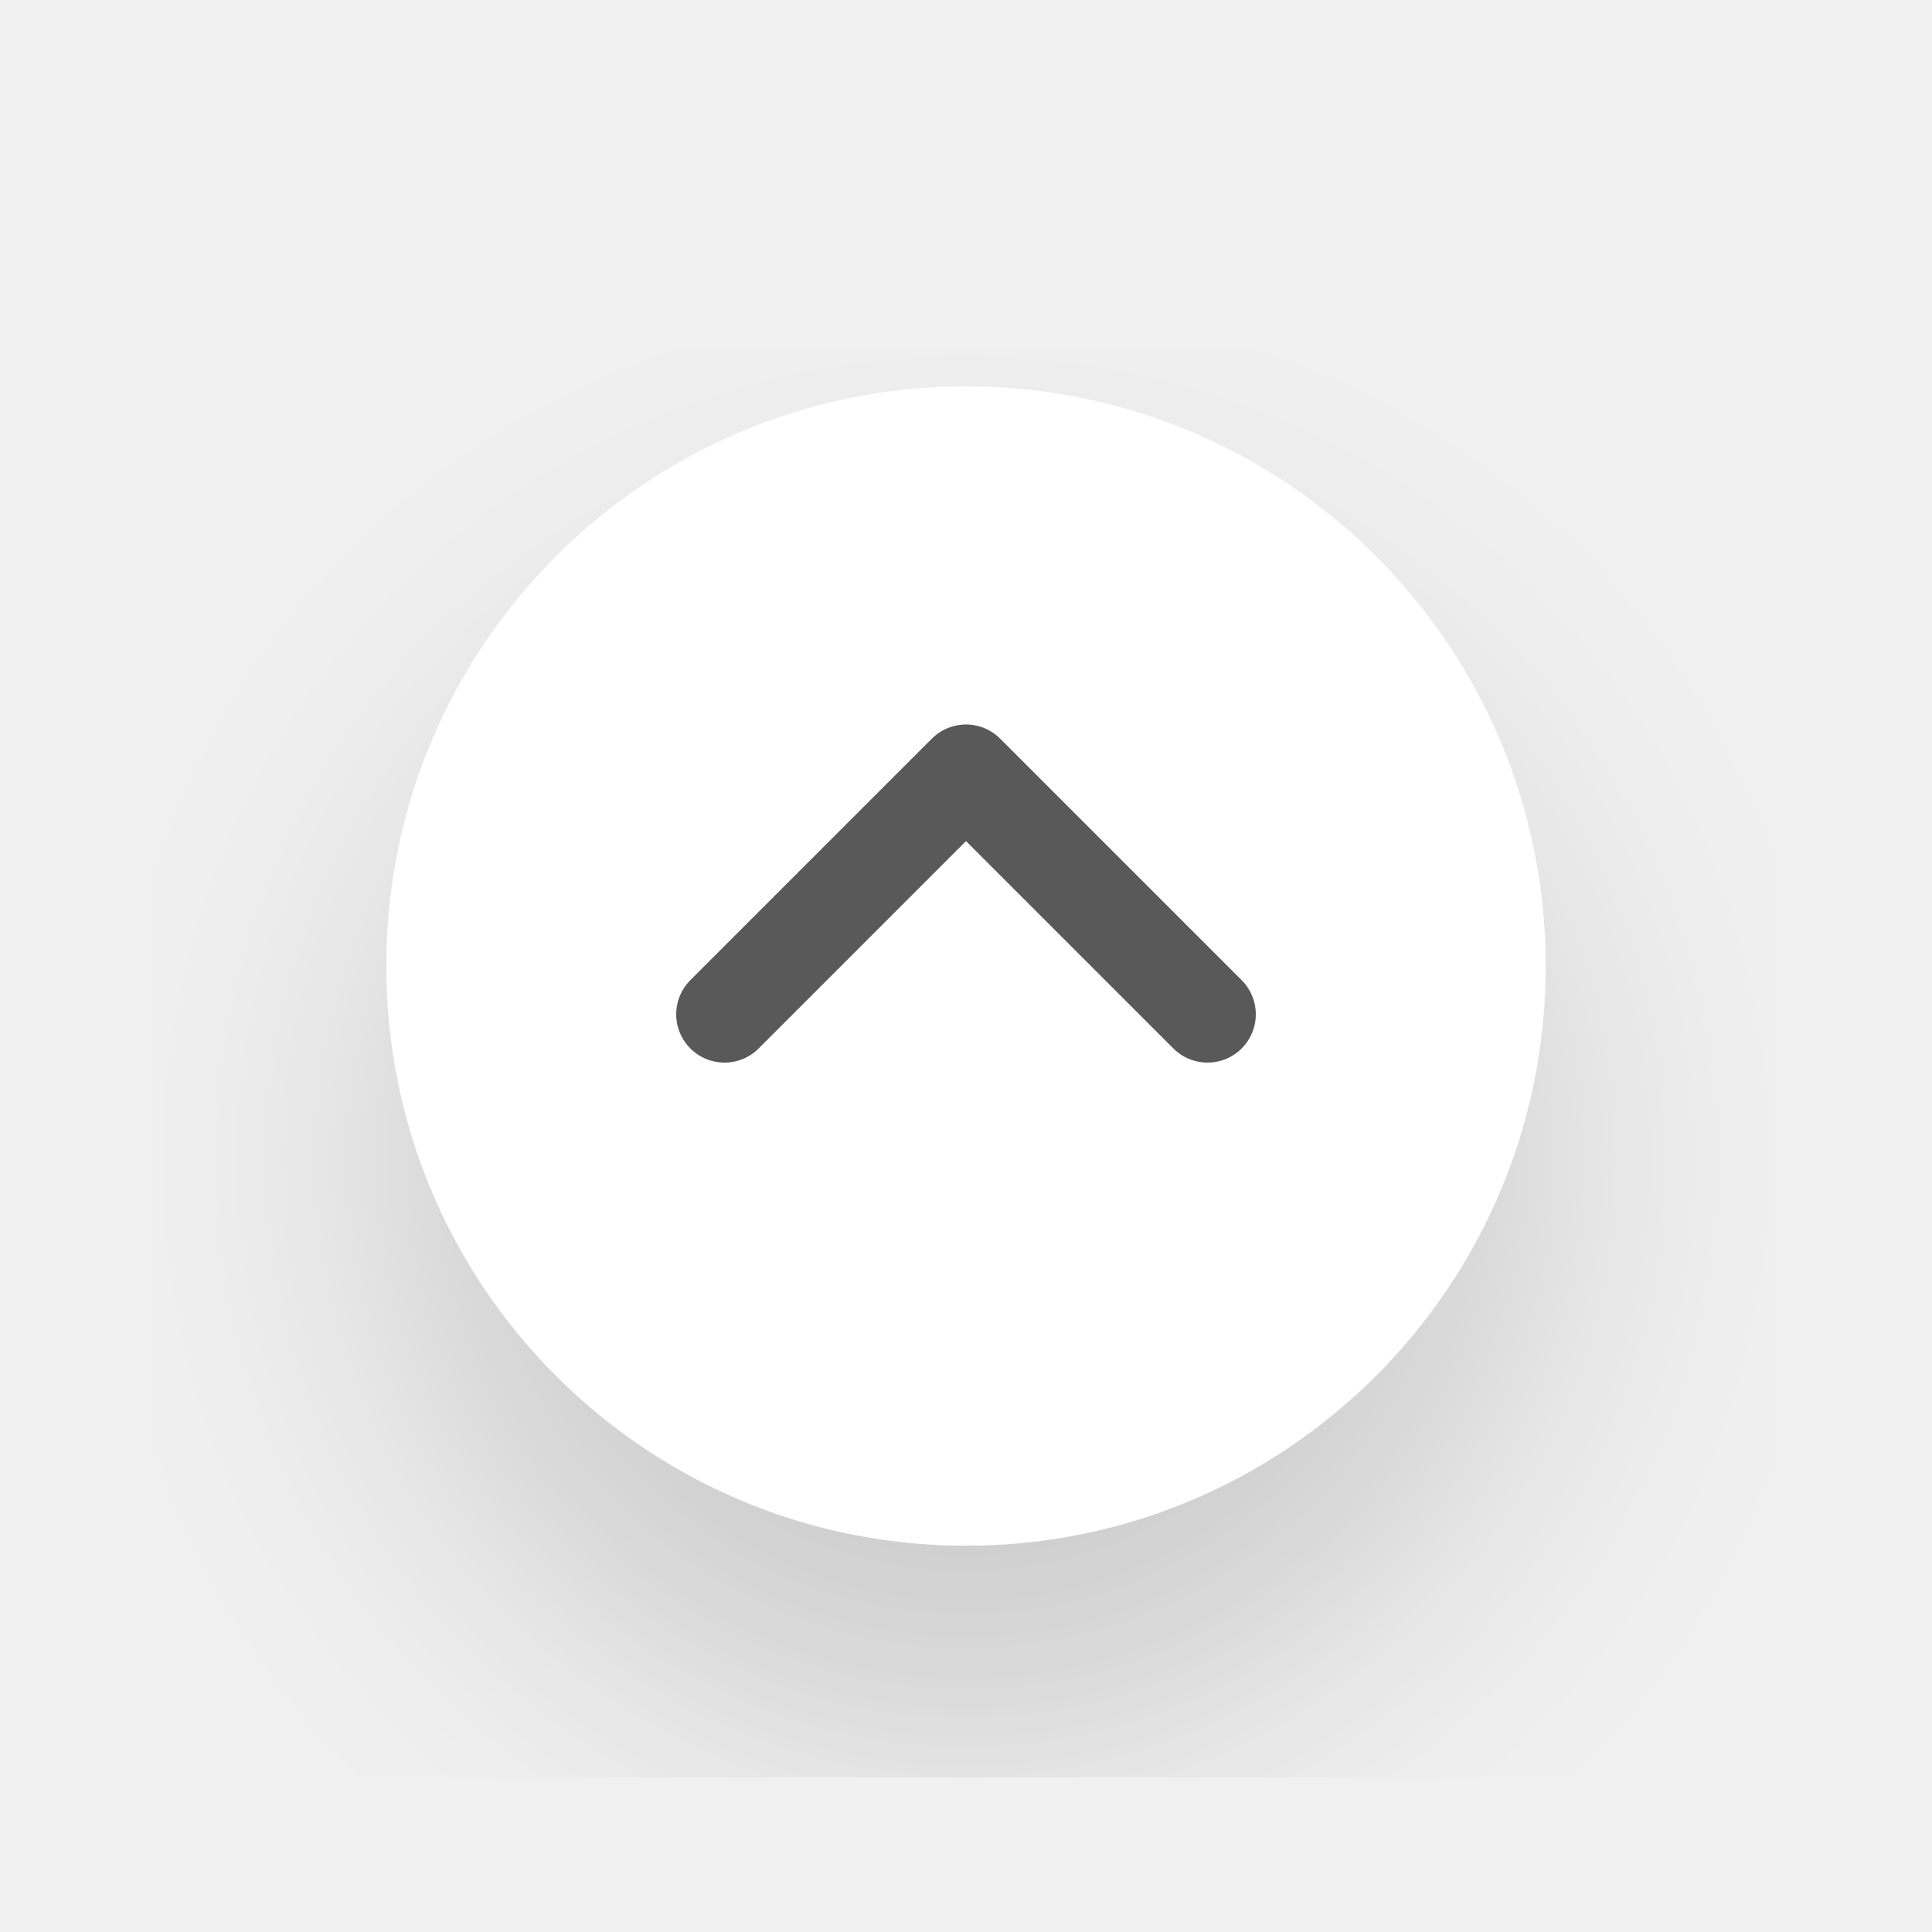
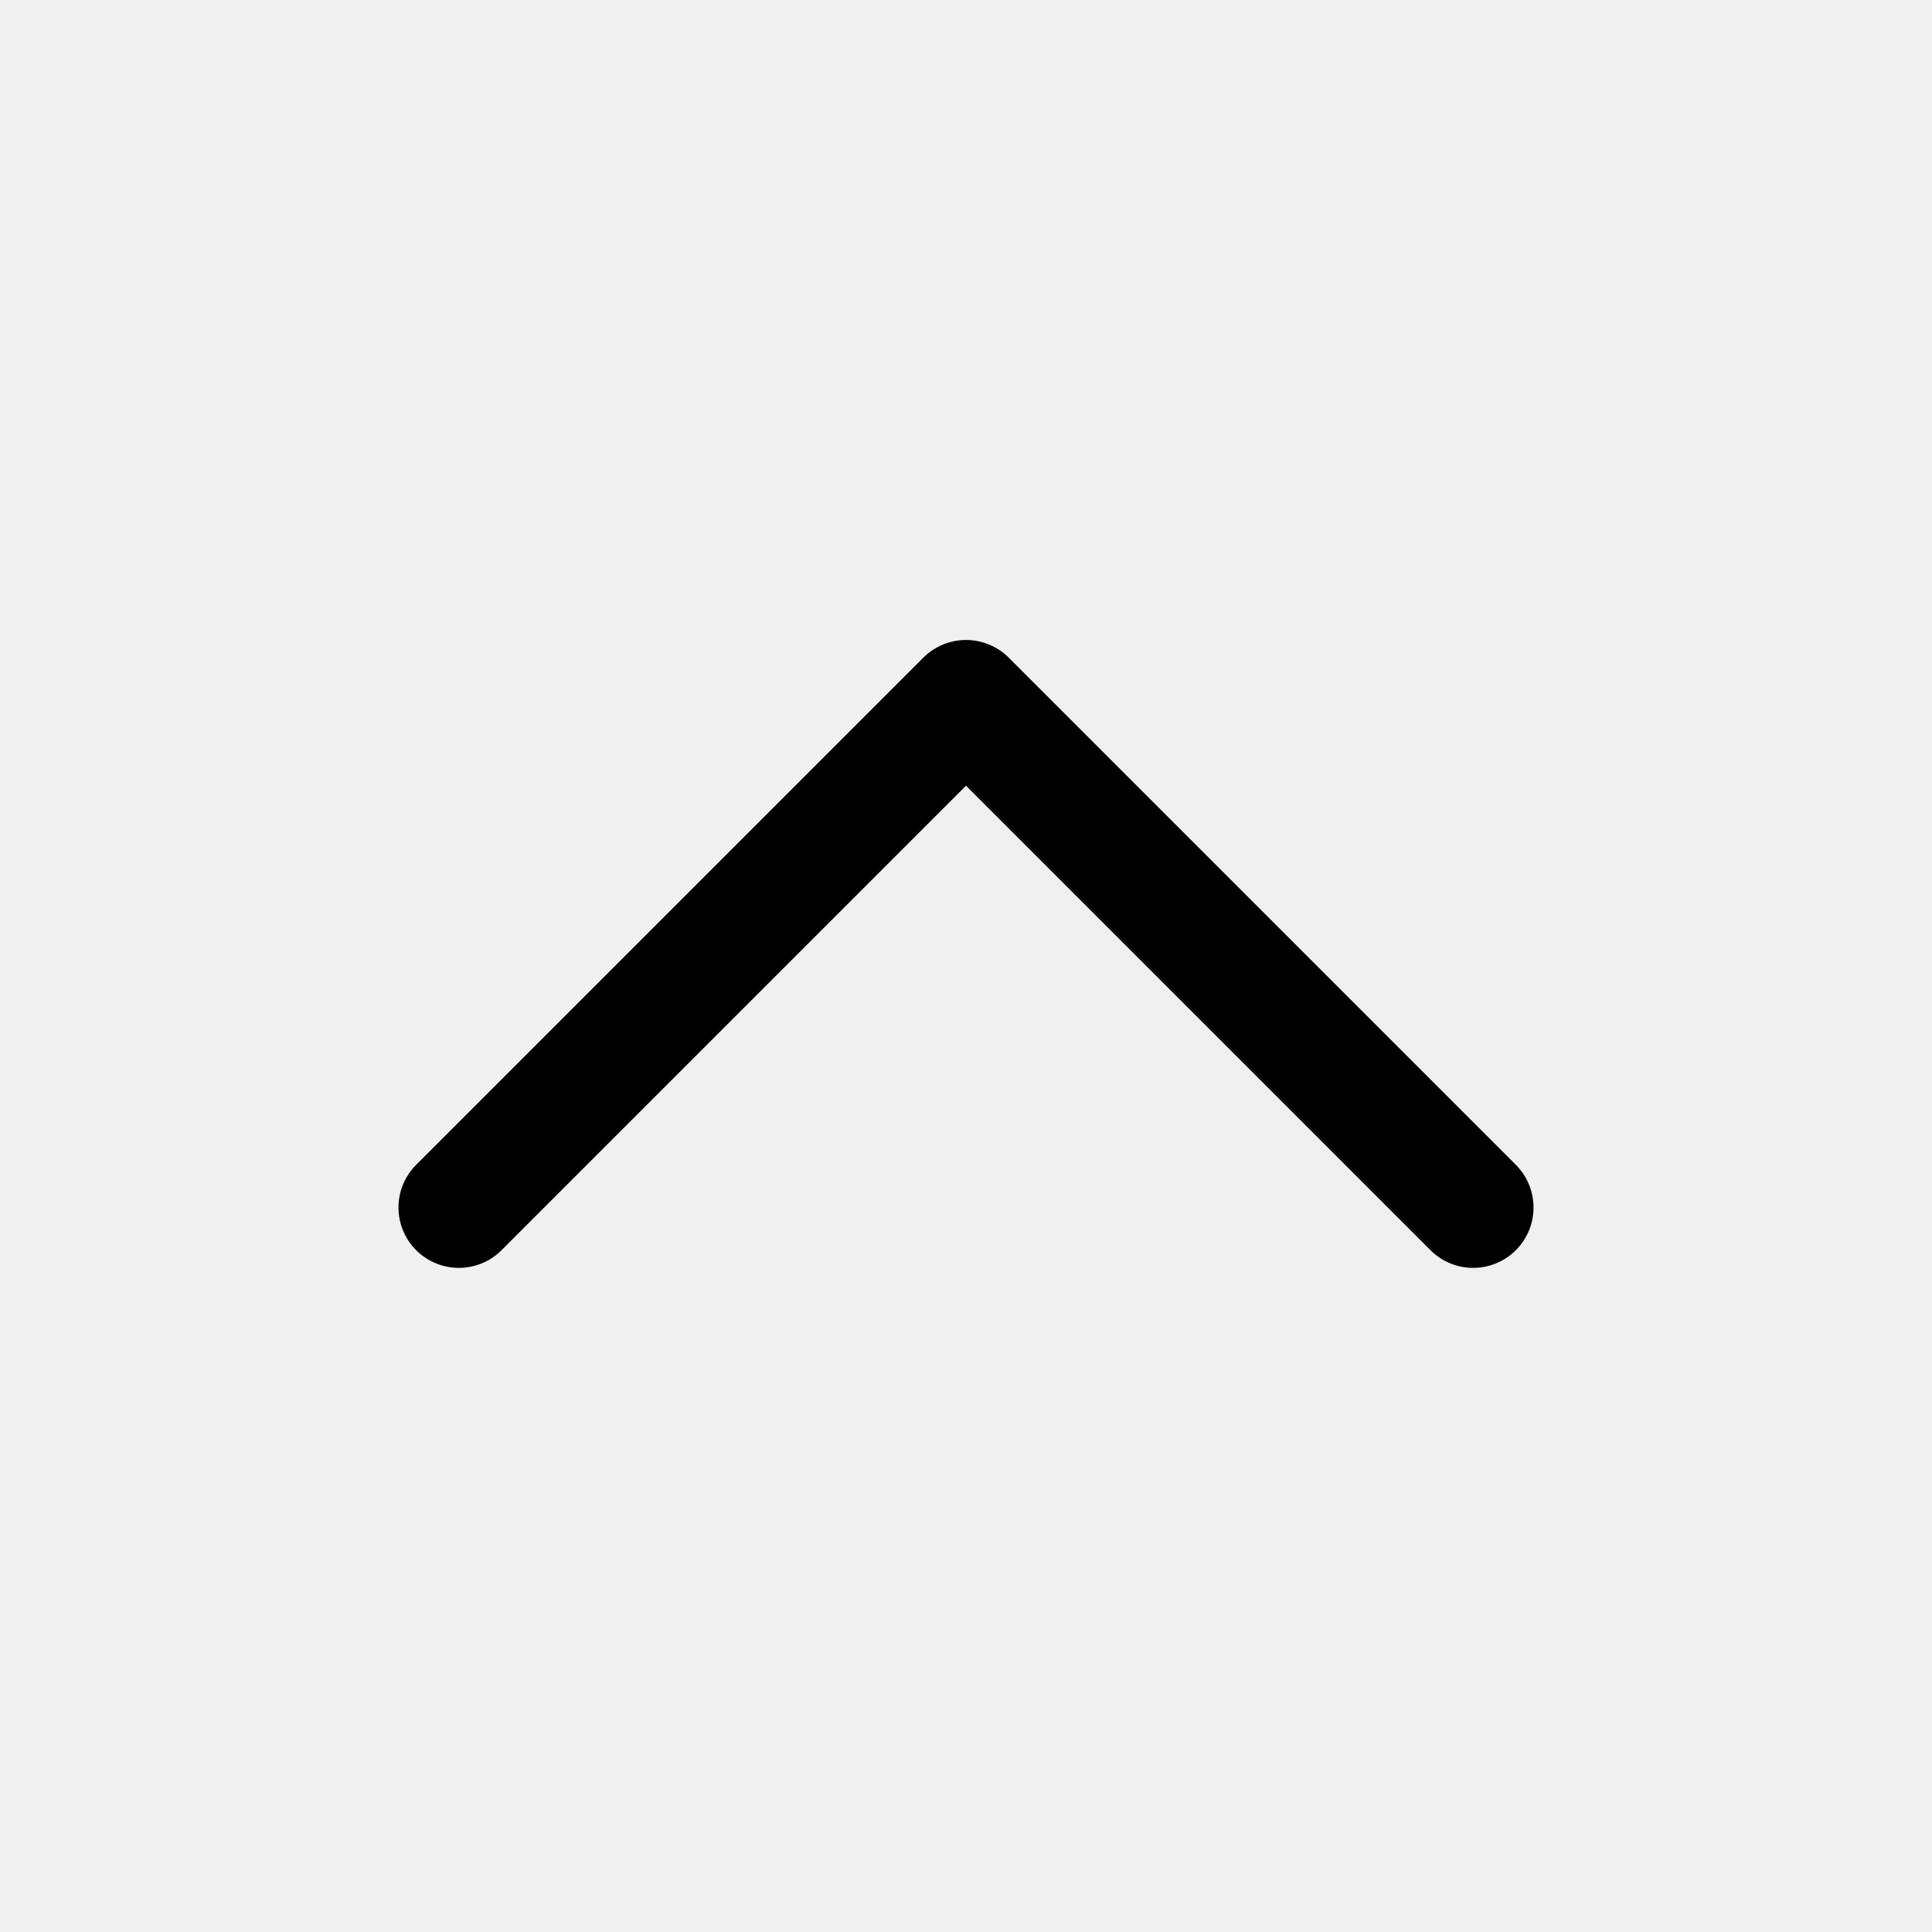
- <svg xmlns="http://www.w3.org/2000/svg" width="1em" height="1em" viewBox="0 0 20 20" fill="none">
-   <filter id="shadow_s" x="-20%" y="-20%" width="140%" height="140%">
-     <feGaussianBlur in="SourceAlpha" stdDeviation="1.5" />
-     <feOffset dx="0" dy="2" result="offsetblur" />
-     <feFlood flood-color="rgba(0,0,0,0.15)" />
-     <feComposite in2="offsetblur" operator="in" />
-     <feMerge>
-       <feMergeNode />
-       <feMergeNode in="SourceGraphic" />
-     </feMerge>
-   </filter>
-   <circle cx="10" cy="10" r="6" fill="white" filter="url(#shadow_s)" />
-   <path d="M7.5 10.5L10 8L12.5 10.5" stroke="#595959" stroke-width="1" stroke-linecap="round" stroke-linejoin="round" />
+ <svg xmlns="http://www.w3.org/2000/svg" width="1em" height="1em" viewBox="0 0 16 16" fill="none">
+   <defs />
+   <path id="路径" d="M 3.8 10 L 8 5.8 L 12.2 10" stroke="currentColor" stroke-width="1" stroke-linejoin="round" stroke-linecap="round" />
</svg>
